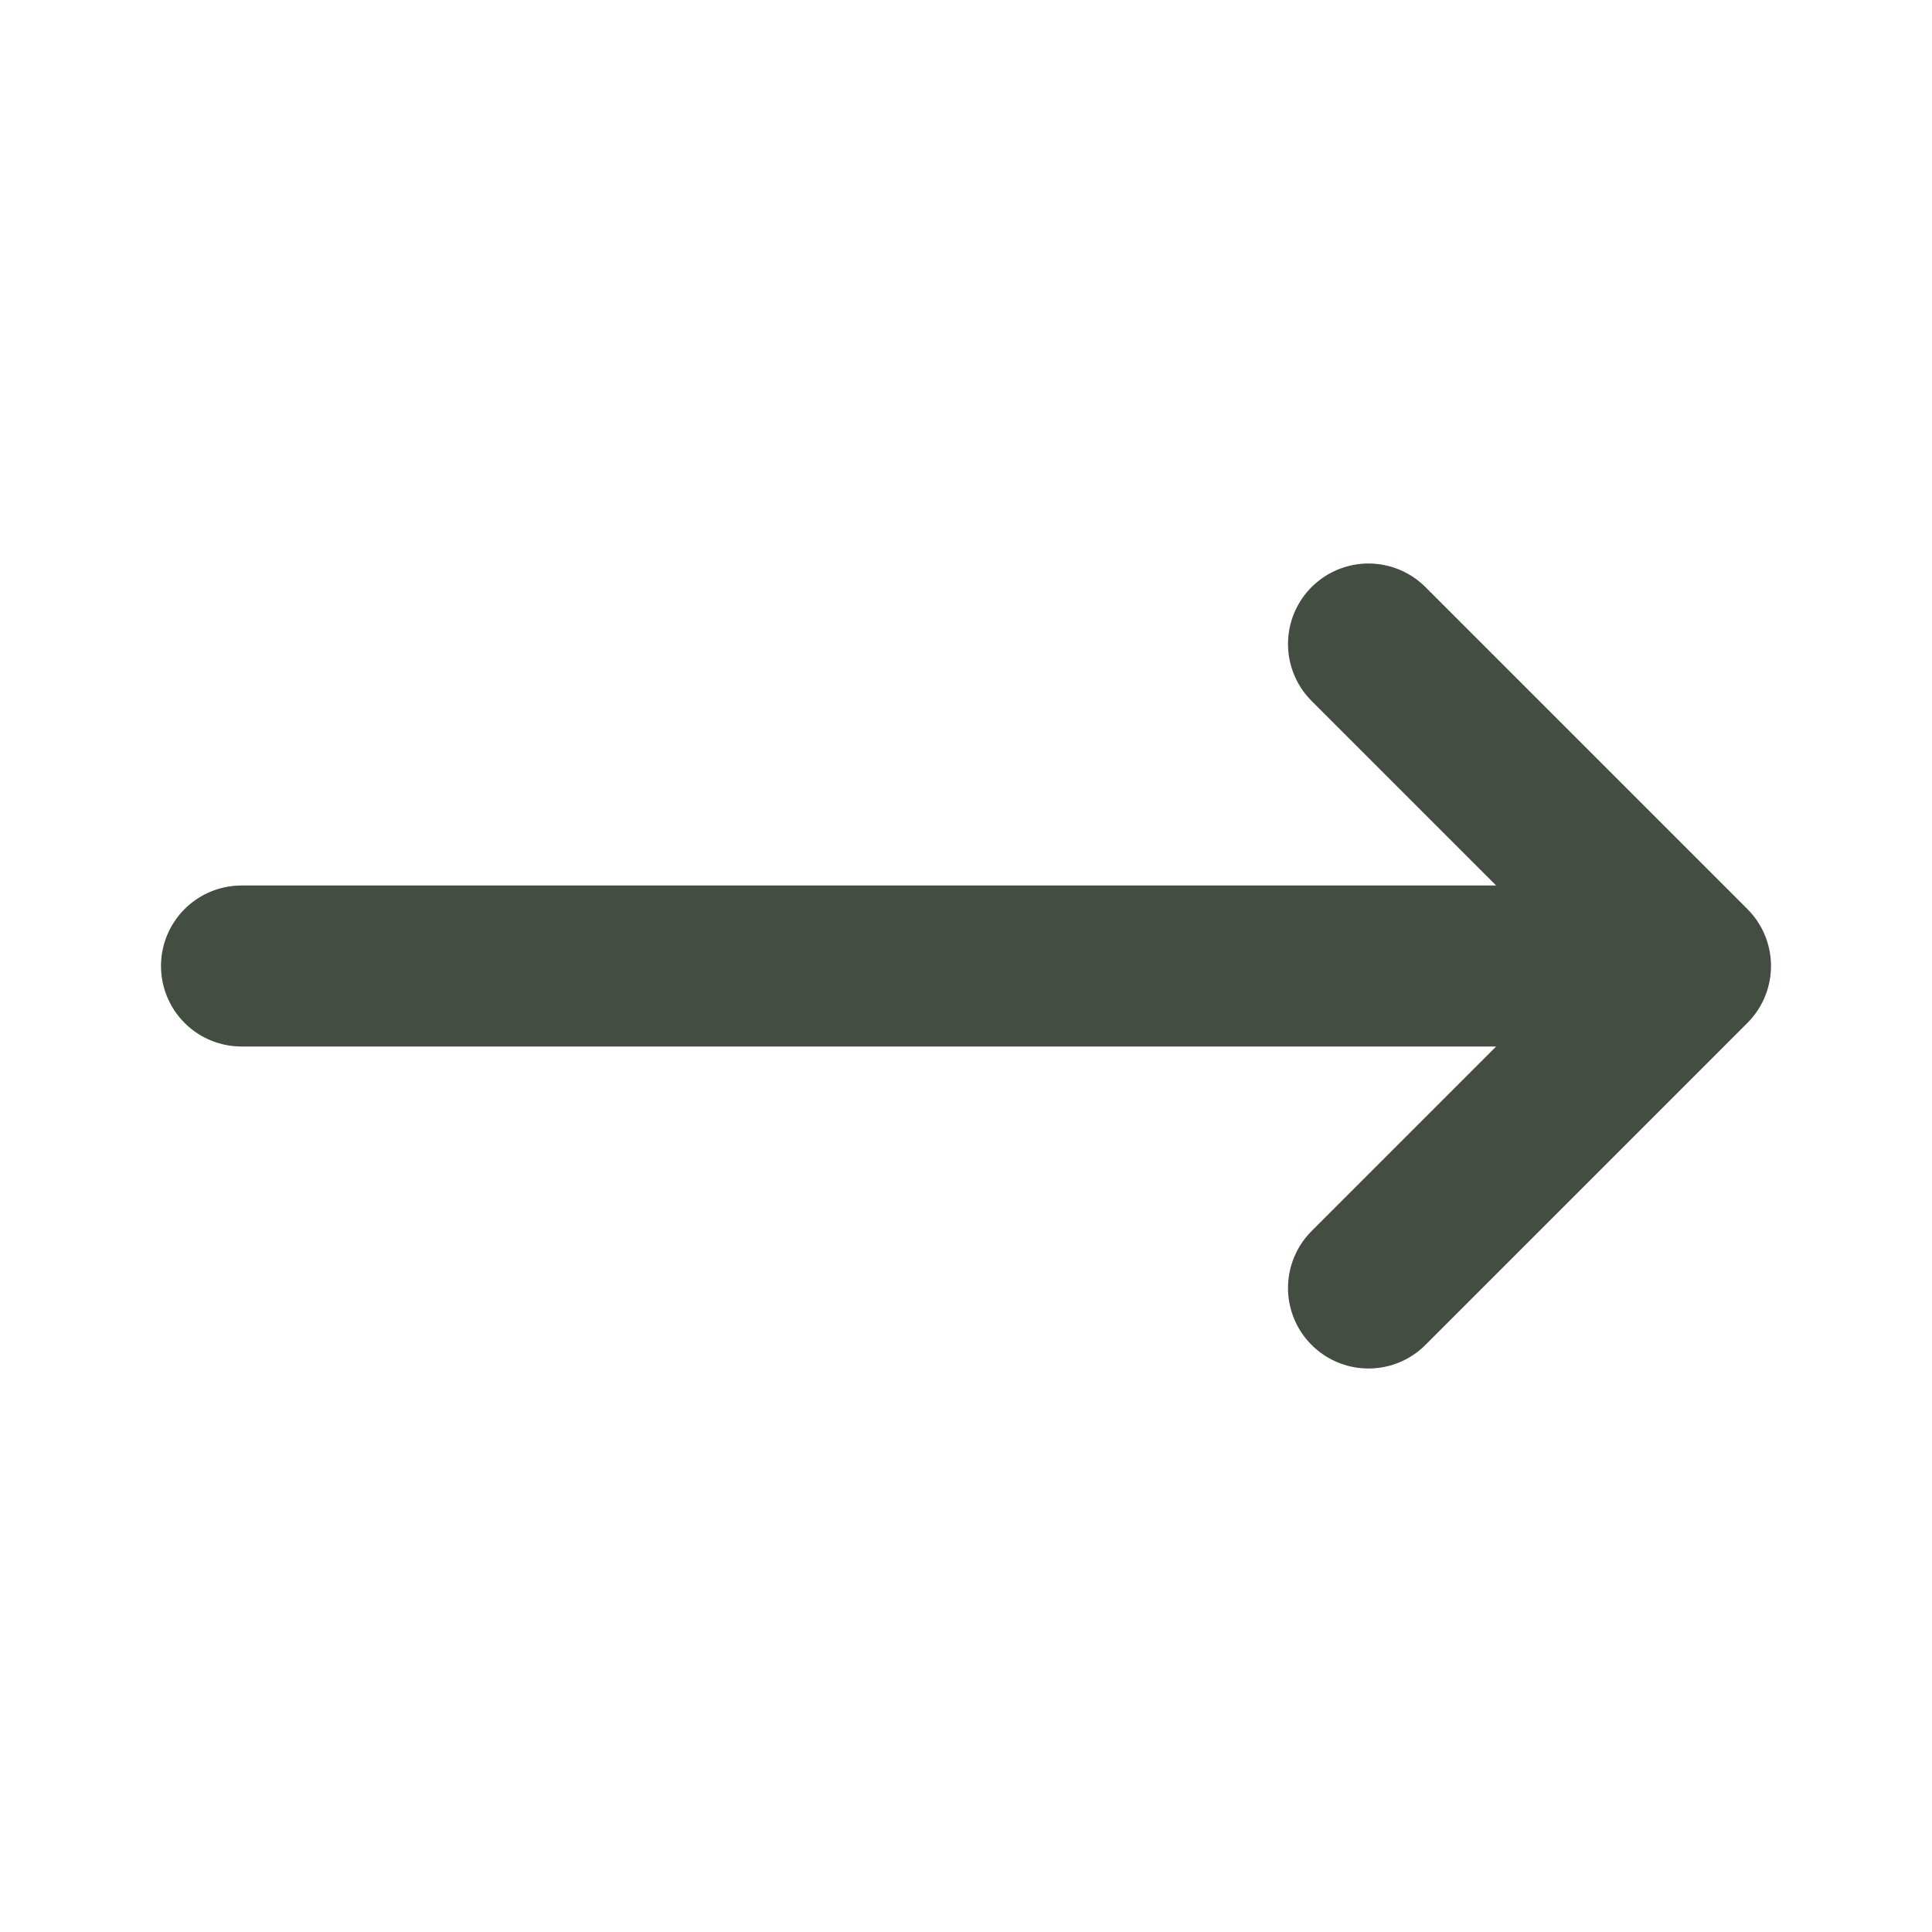
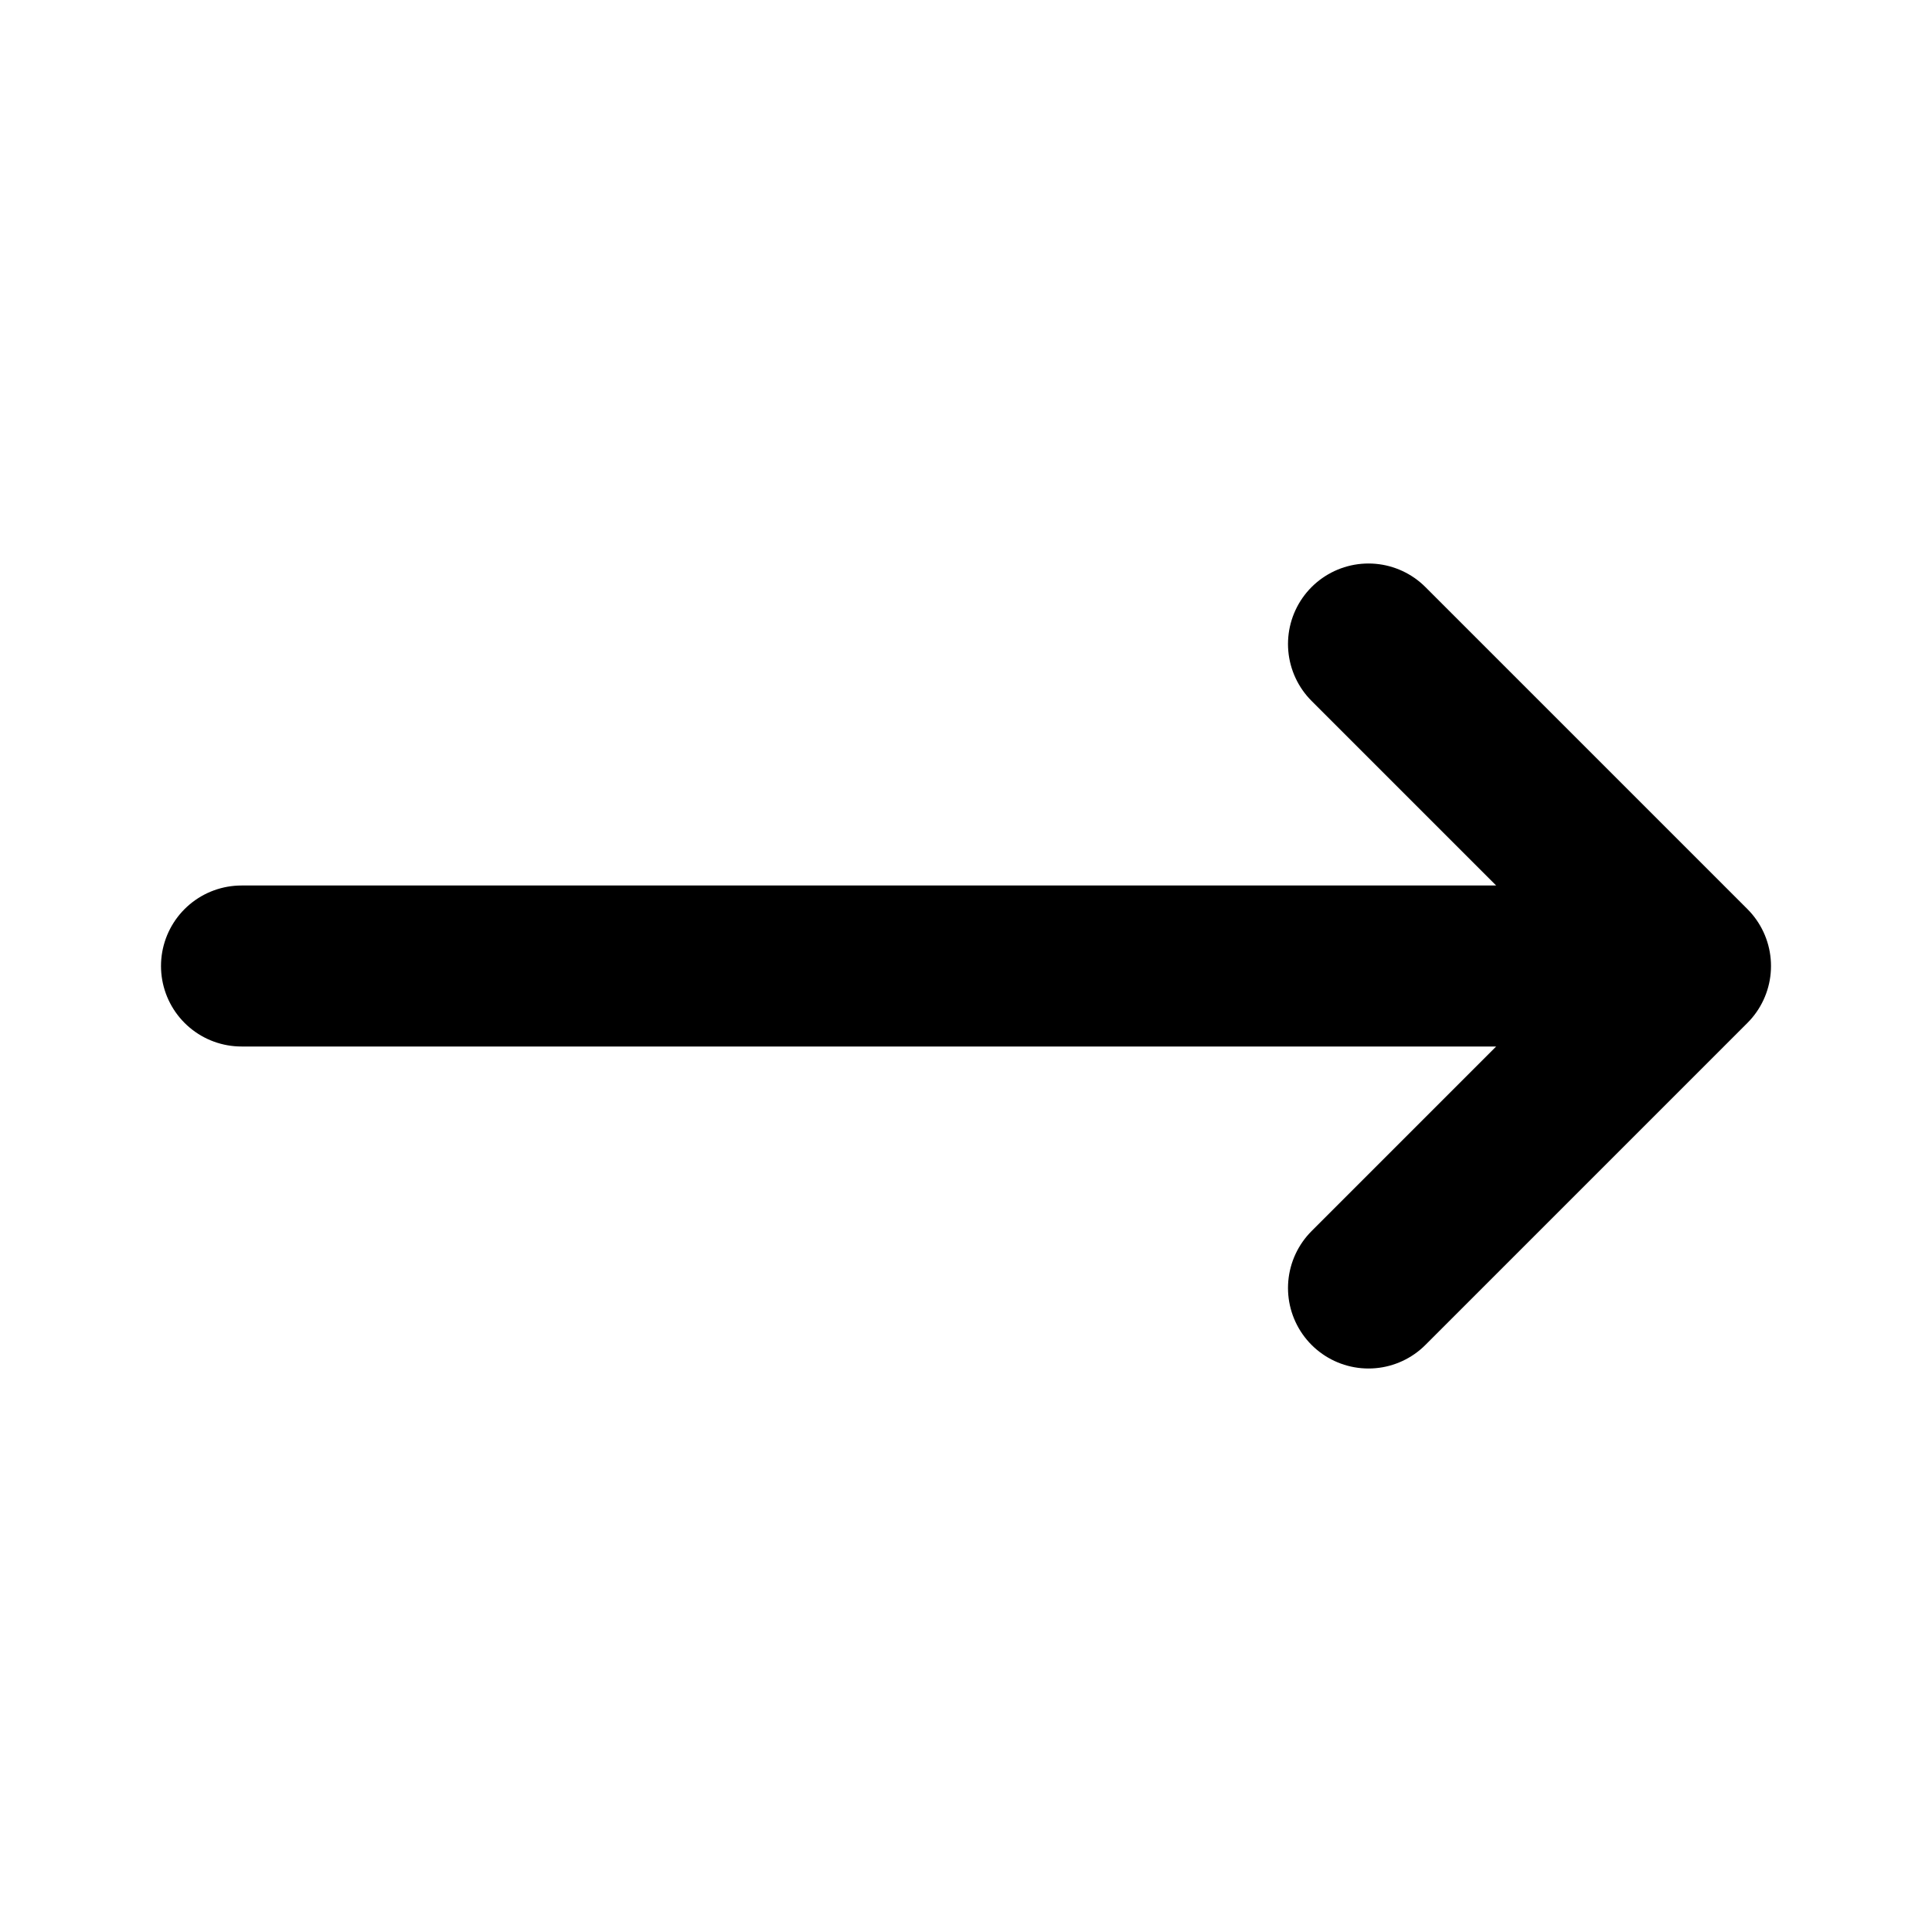
- <svg xmlns="http://www.w3.org/2000/svg" width="24" height="24" viewBox="0 0 24 24" fill="none">
-   <path d="M17 8L21 12M21 12L17 16M21 12H3" stroke="#444D41" stroke-width="2" stroke-linecap="round" stroke-linejoin="round" />
+ <svg xmlns="http://www.w3.org/2000/svg" width="24" height="24" viewBox="0 0 24 24">
+   <path d="M17 8L21 12M21 12L17 16M21 12H3" stroke="currentColor" stroke-width="2" stroke-linecap="round" stroke-linejoin="round" />
</svg>
